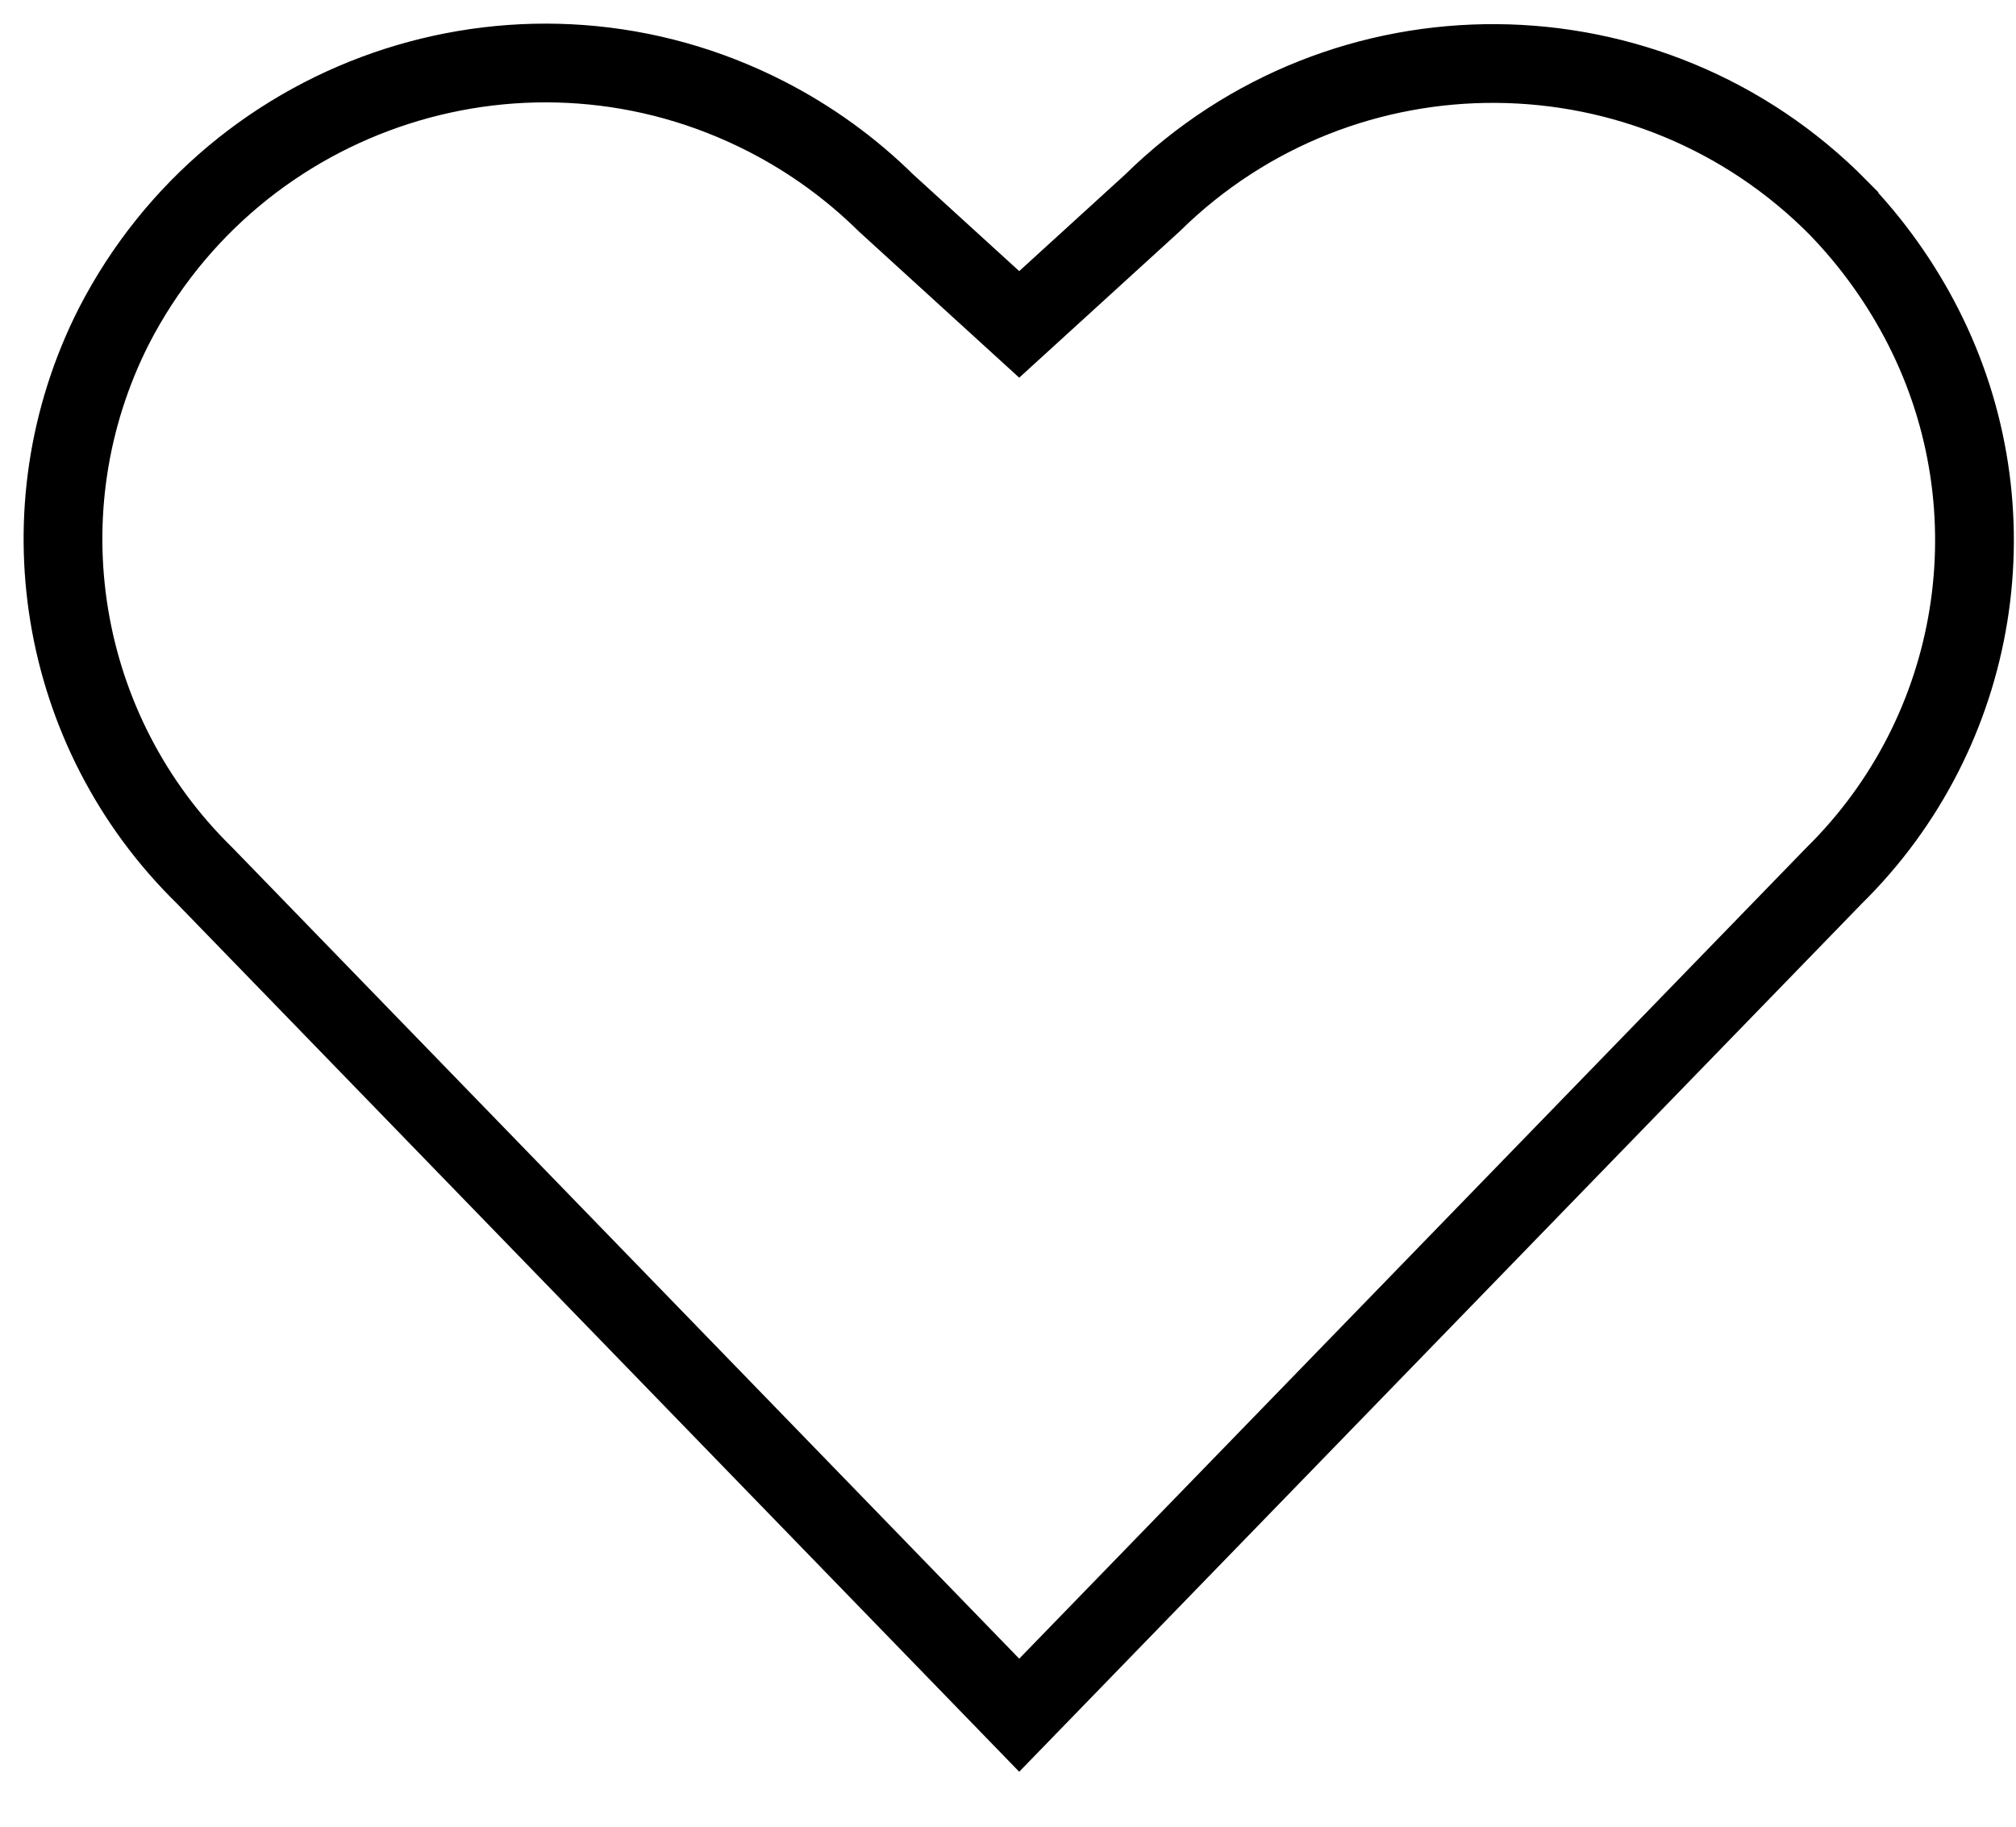
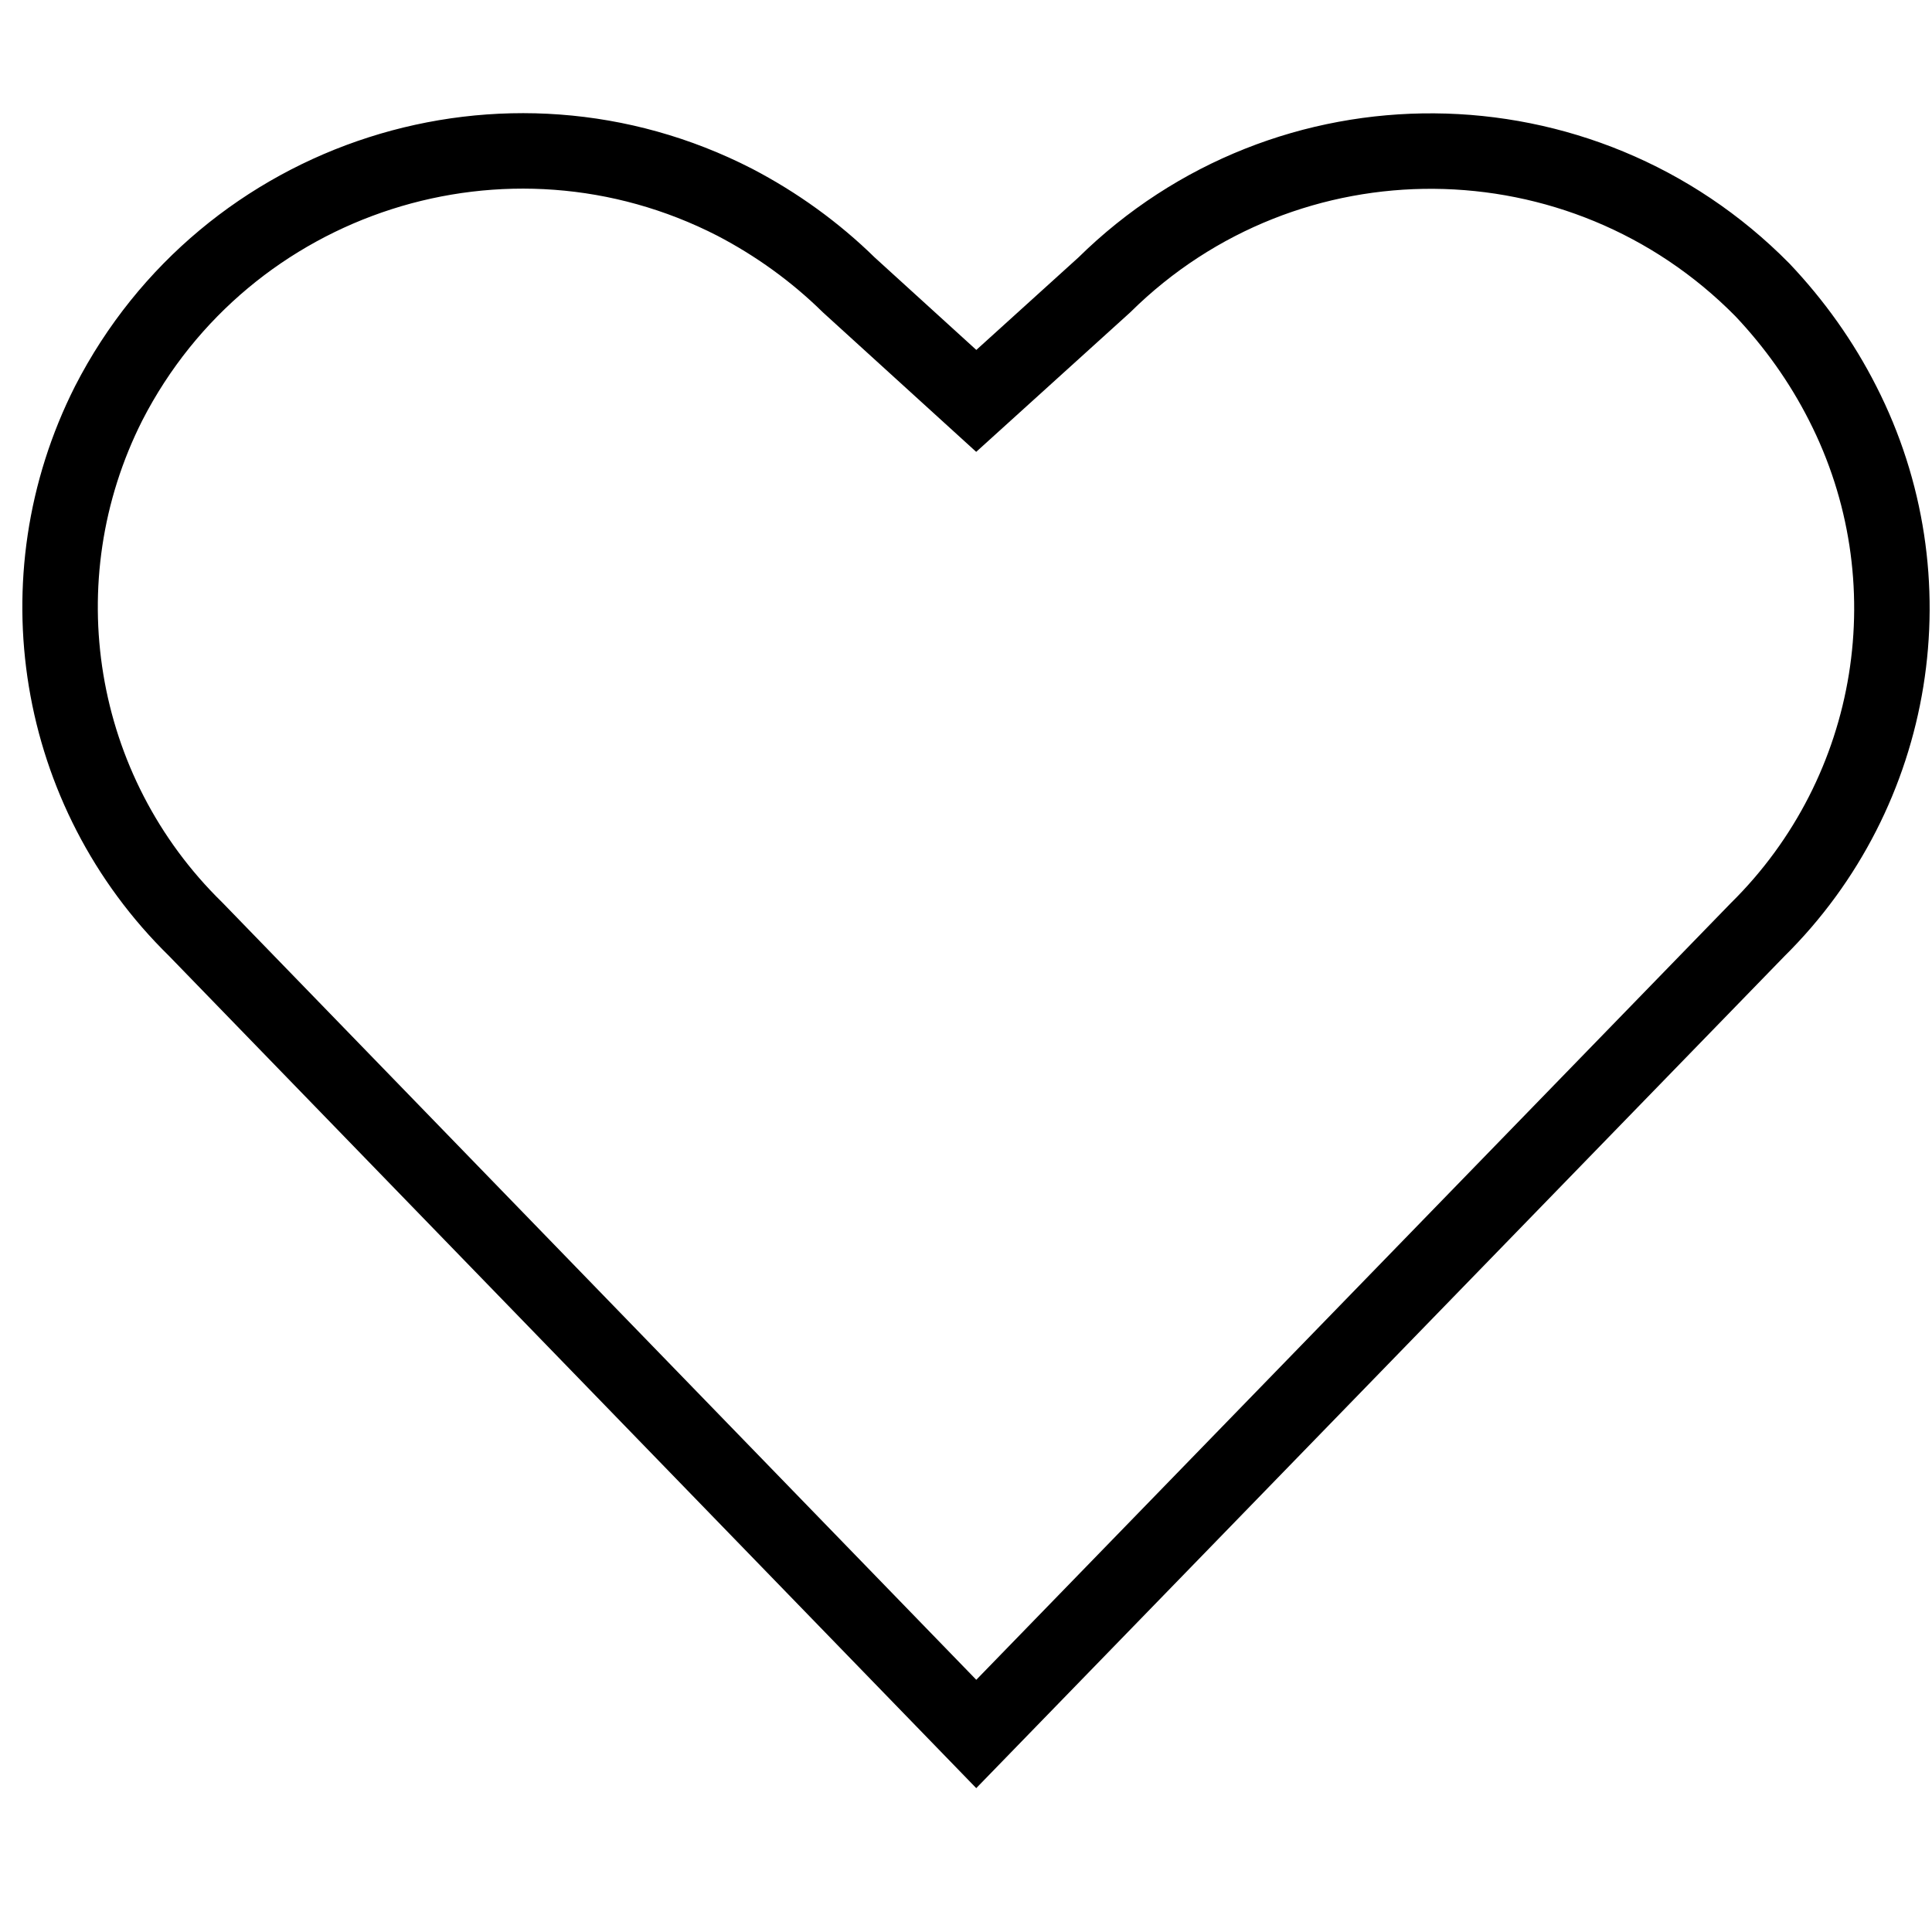
- <svg xmlns="http://www.w3.org/2000/svg" width="32px" height="29px" viewBox="0 0 32 29" version="1.1">
-   <g id="Page-1" stroke="none" stroke-width="1" fill="none" fill-rule="evenodd" stroke-linecap="square">
-     <g id="Acr1736511373194243240783" stroke="#000000" stroke-width="1.25">
-       <path d="M16.178,27.23 L3.245,13.897 C0.916,11.617 0.334,8.091 1.805,5.183 C3.748,1.401 8.39,-0.091 12.172,1.853 C12.869,2.211 13.507,2.673 14.065,3.223 L16.178,5.15 L18.291,3.223 C21.324,0.237 26.204,0.275 29.19,3.308 C29.19,3.309 29.191,3.31 29.191,3.31 C29.725,3.865 30.175,4.497 30.525,5.183 C32.006,8.087 31.434,11.616 29.111,13.903 L16.178,27.23 Z" id="Stroke-1" />
-     </g>
-   </g>
+ <svg xmlns="http://www.w3.org/2000/svg" width="34px" height="34px" viewBox="0 0 32 29" version="1.1" fill="none" stroke="#000000" stroke-width="1.25">
+   <path d="M16.17,27.22 L3.24,13.89 C0.91,11.61 0.33,8.09 1.80,5.18 C3.74,1.40 8.39,-0.09 12.17,1.85 C12.86,2.21 13.50,2.67 14.06,3.22 L16.17,5.14 L18.29,3.22 C21.32,0.23 26.20,0.27 29.19,3.30 C29.19,3.30 29.19,3.30 29.19,3.30 C29.72,3.86 30.17,4.49 30.52,5.18 C32,8.08 31.43,11.61 29.11,13.90 L16.17,27.22 Z" id="Stroke-1" />
</svg>
